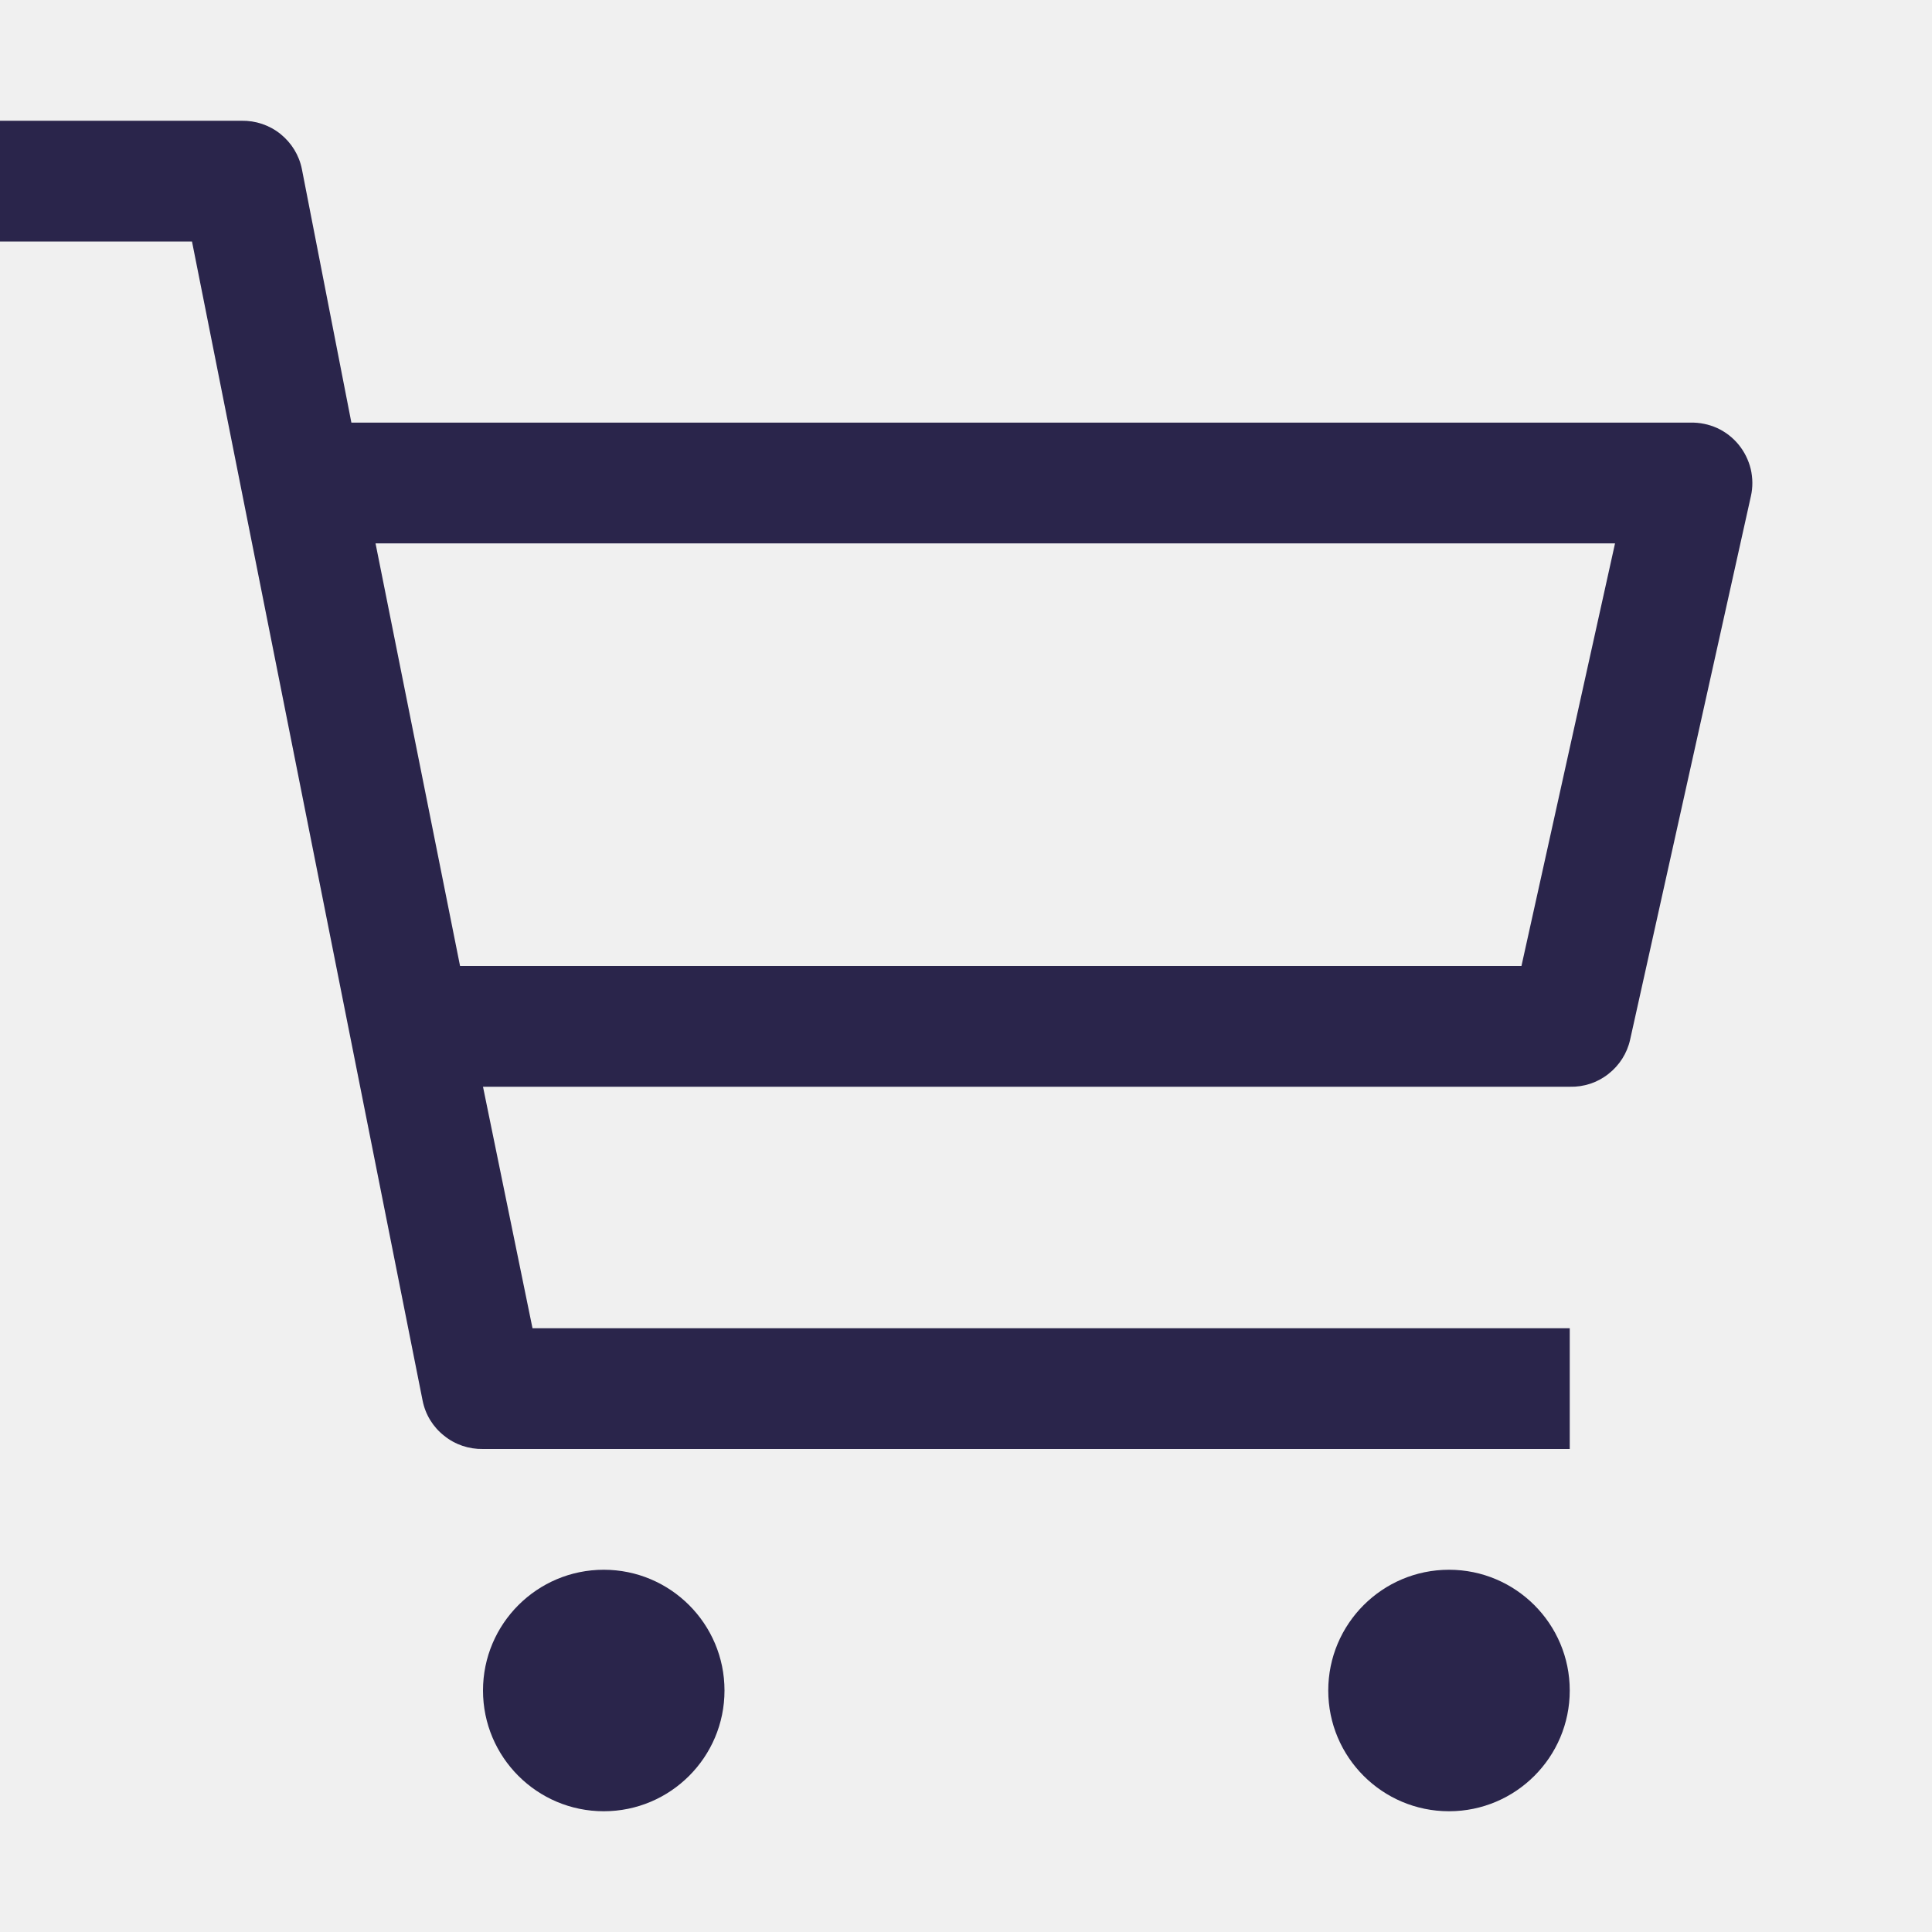
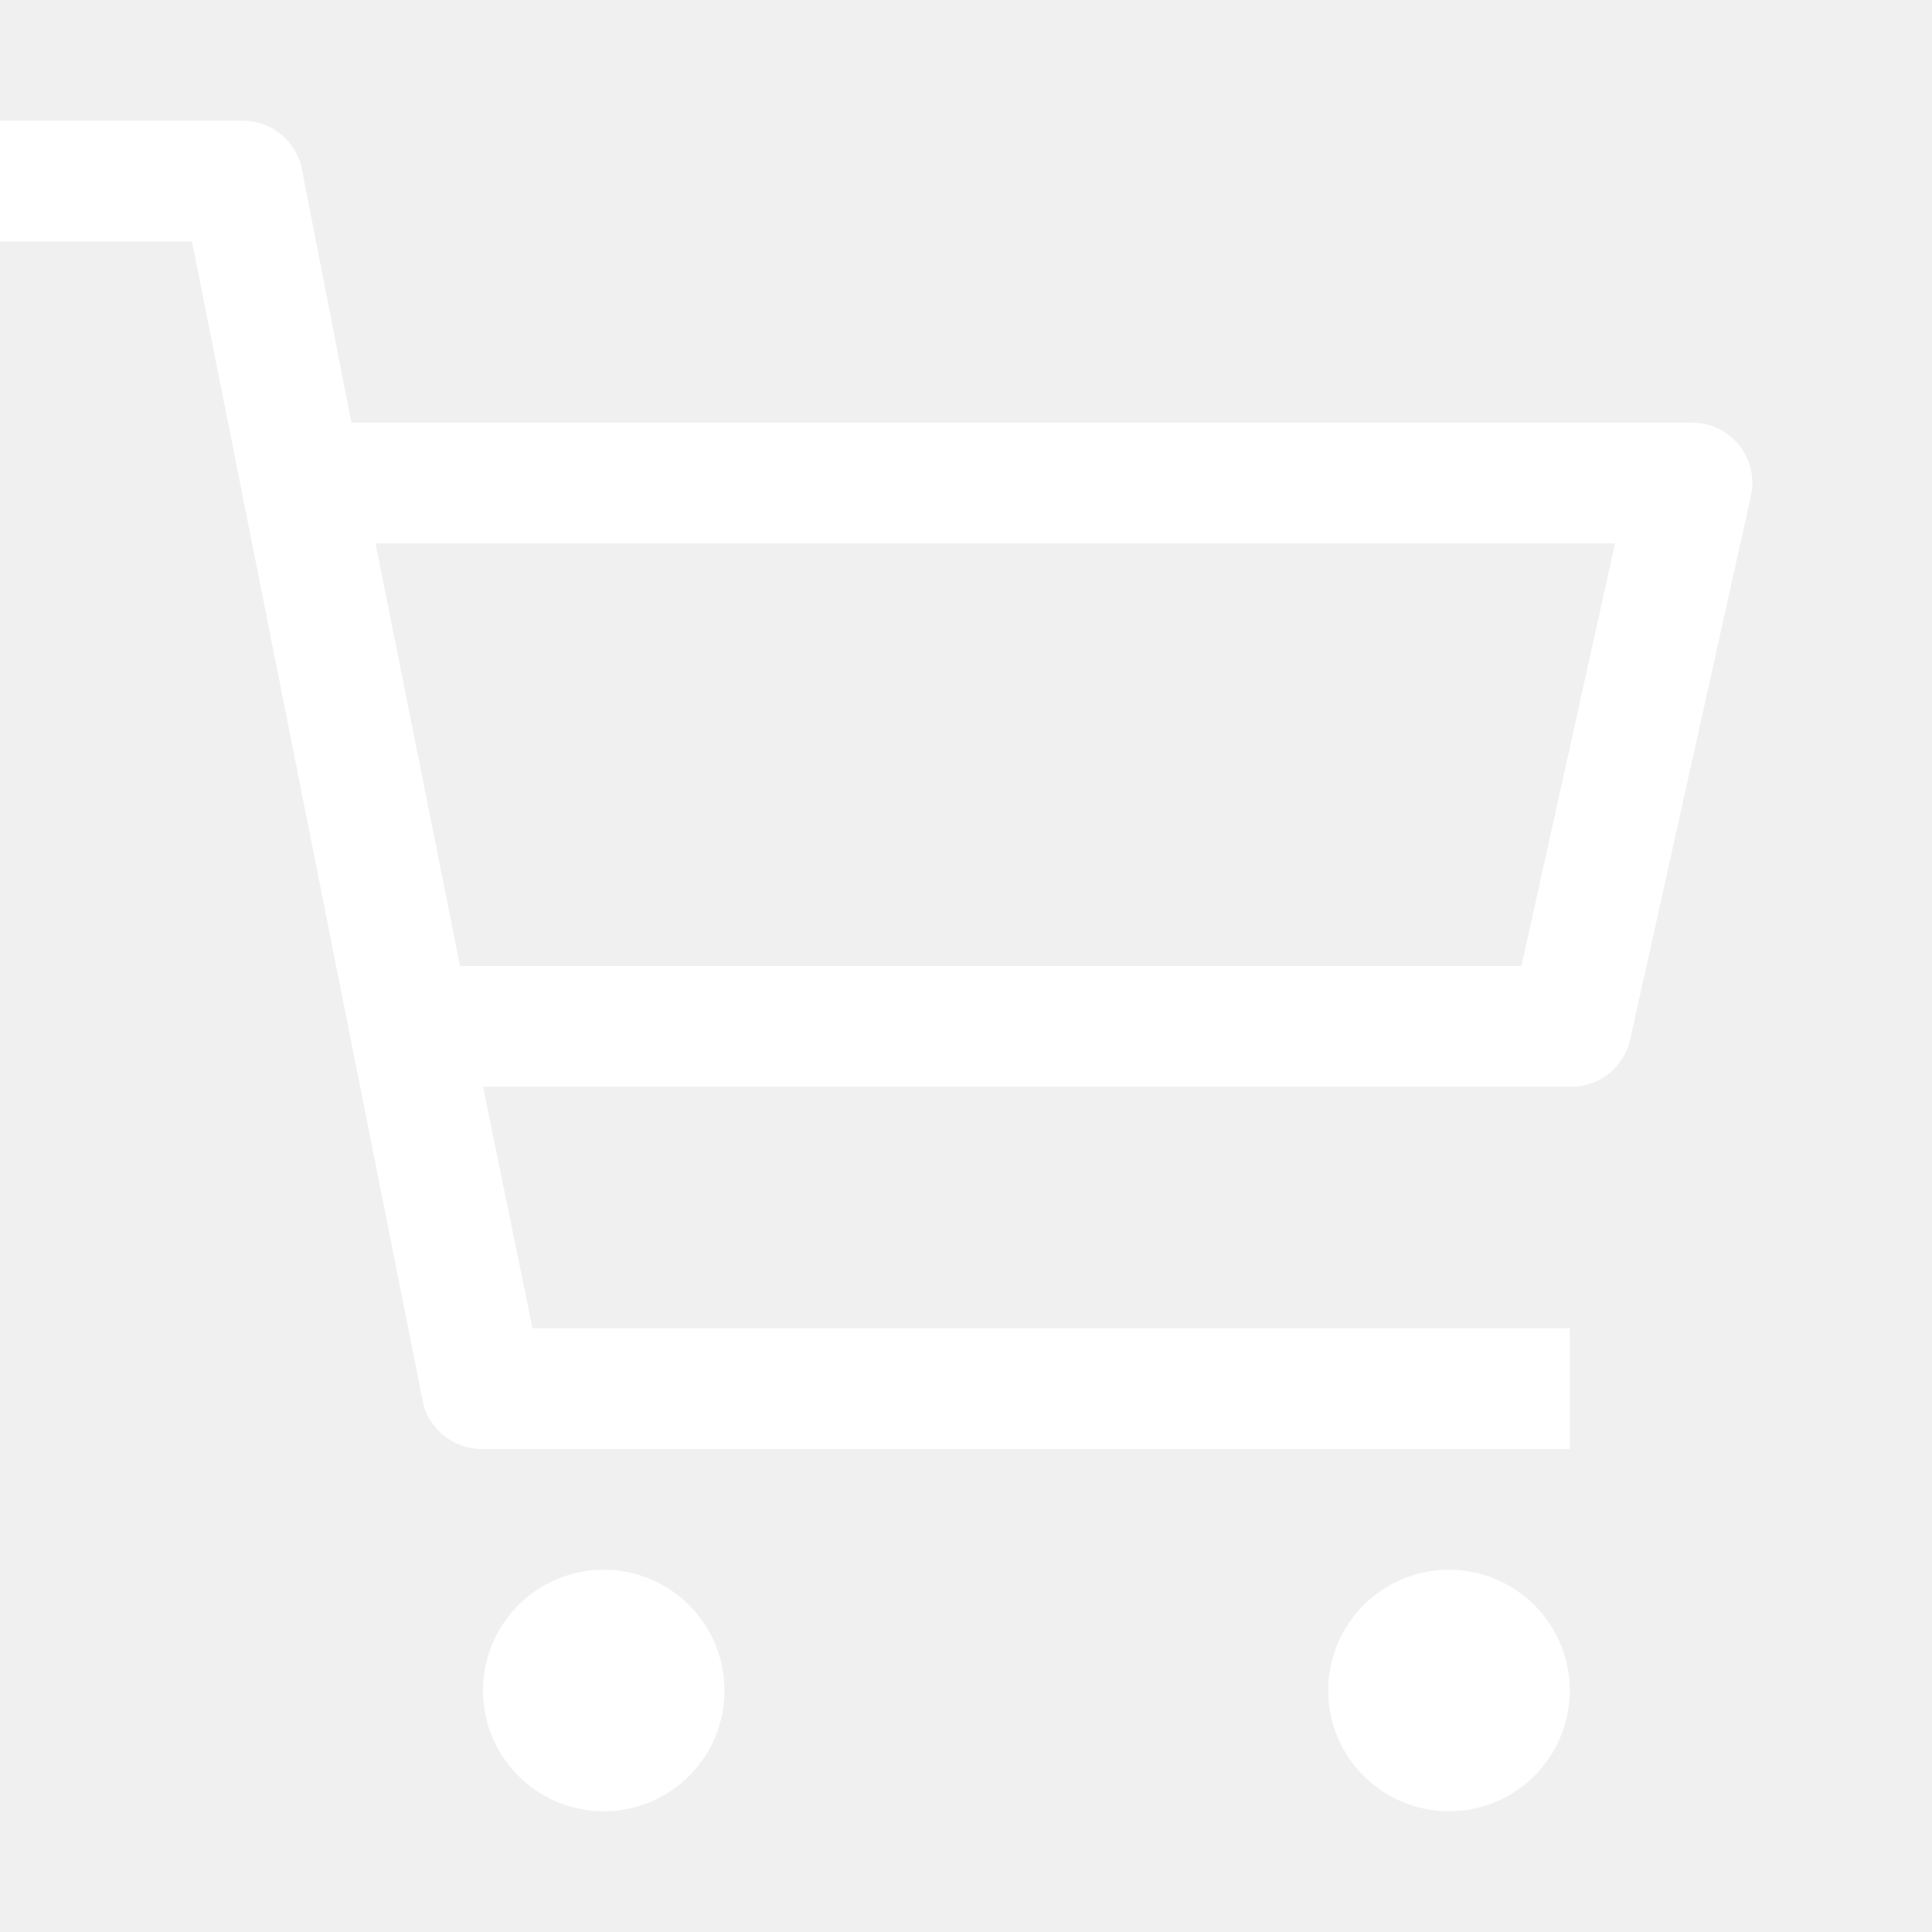
- <svg xmlns="http://www.w3.org/2000/svg" width="16" height="16" viewBox="0 0 16 16" fill="none">
-   <rect width="16" height="16" fill="white" style="mix-blend-mode:multiply" />
-   <path d="M5 15C5.552 15 6 14.552 6 14C6 13.448 5.552 13 5 13C4.448 13 4 13.448 4 14C4 14.552 4.448 15 5 15Z" fill="#2A254B" />
-   <path d="M12 15C12.552 15 13 14.552 13 14C13 13.448 12.552 13 12 13C11.448 13 11 13.448 11 14C11 14.552 11.448 15 12 15Z" fill="#2A254B" />
-   <path d="M14 3.5H2.91L2.5 1.4C2.477 1.285 2.414 1.183 2.322 1.109C2.231 1.036 2.117 0.998 2 1H0V2H1.59L3.5 11.6C3.523 11.715 3.586 11.818 3.678 11.89C3.769 11.964 3.883 12.002 4 12H13V11H4.41L4 9H13C13.116 9.003 13.229 8.966 13.32 8.894C13.411 8.823 13.475 8.723 13.5 8.61L14.5 4.11C14.517 4.036 14.516 3.959 14.499 3.885C14.481 3.811 14.447 3.742 14.399 3.683C14.351 3.624 14.29 3.577 14.221 3.545C14.152 3.514 14.076 3.498 14 3.5ZM12.6 8H3.81L3.11 4.5H13.375L12.6 8Z" fill="#2A254B" />
+ <svg xmlns="http://www.w3.org/2000/svg" width="28" height="28" viewBox="0 0 16 16" fill="none">
+   <rect width="16" height="16" fill="" style="mix-blend-mode:multiply" />
+   <path d="M5 15C5.552 15 6 14.552 6 14C6 13.448 5.552 13 5 13C4.448 13 4 13.448 4 14C4 14.552 4.448 15 5 15Z" fill="#ffffff" />
+   <path d="M12 15C12.552 15 13 14.552 13 14C13 13.448 12.552 13 12 13C11.448 13 11 13.448 11 14C11 14.552 11.448 15 12 15Z" fill="#ffffff" />
+   <path d="M14 3.5H2.91L2.5 1.4C2.477 1.285 2.414 1.183 2.322 1.109C2.231 1.036 2.117 0.998 2 1H0V2H1.59L3.5 11.6C3.523 11.715 3.586 11.818 3.678 11.89C3.769 11.964 3.883 12.002 4 12H13V11H4.41L4 9H13C13.116 9.003 13.229 8.966 13.32 8.894C13.411 8.823 13.475 8.723 13.5 8.61L14.5 4.11C14.517 4.036 14.516 3.959 14.499 3.885C14.481 3.811 14.447 3.742 14.399 3.683C14.351 3.624 14.29 3.577 14.221 3.545C14.152 3.514 14.076 3.498 14 3.5ZM12.6 8H3.81L3.11 4.5H13.375L12.6 8Z" fill="#ffffff" />
</svg>
